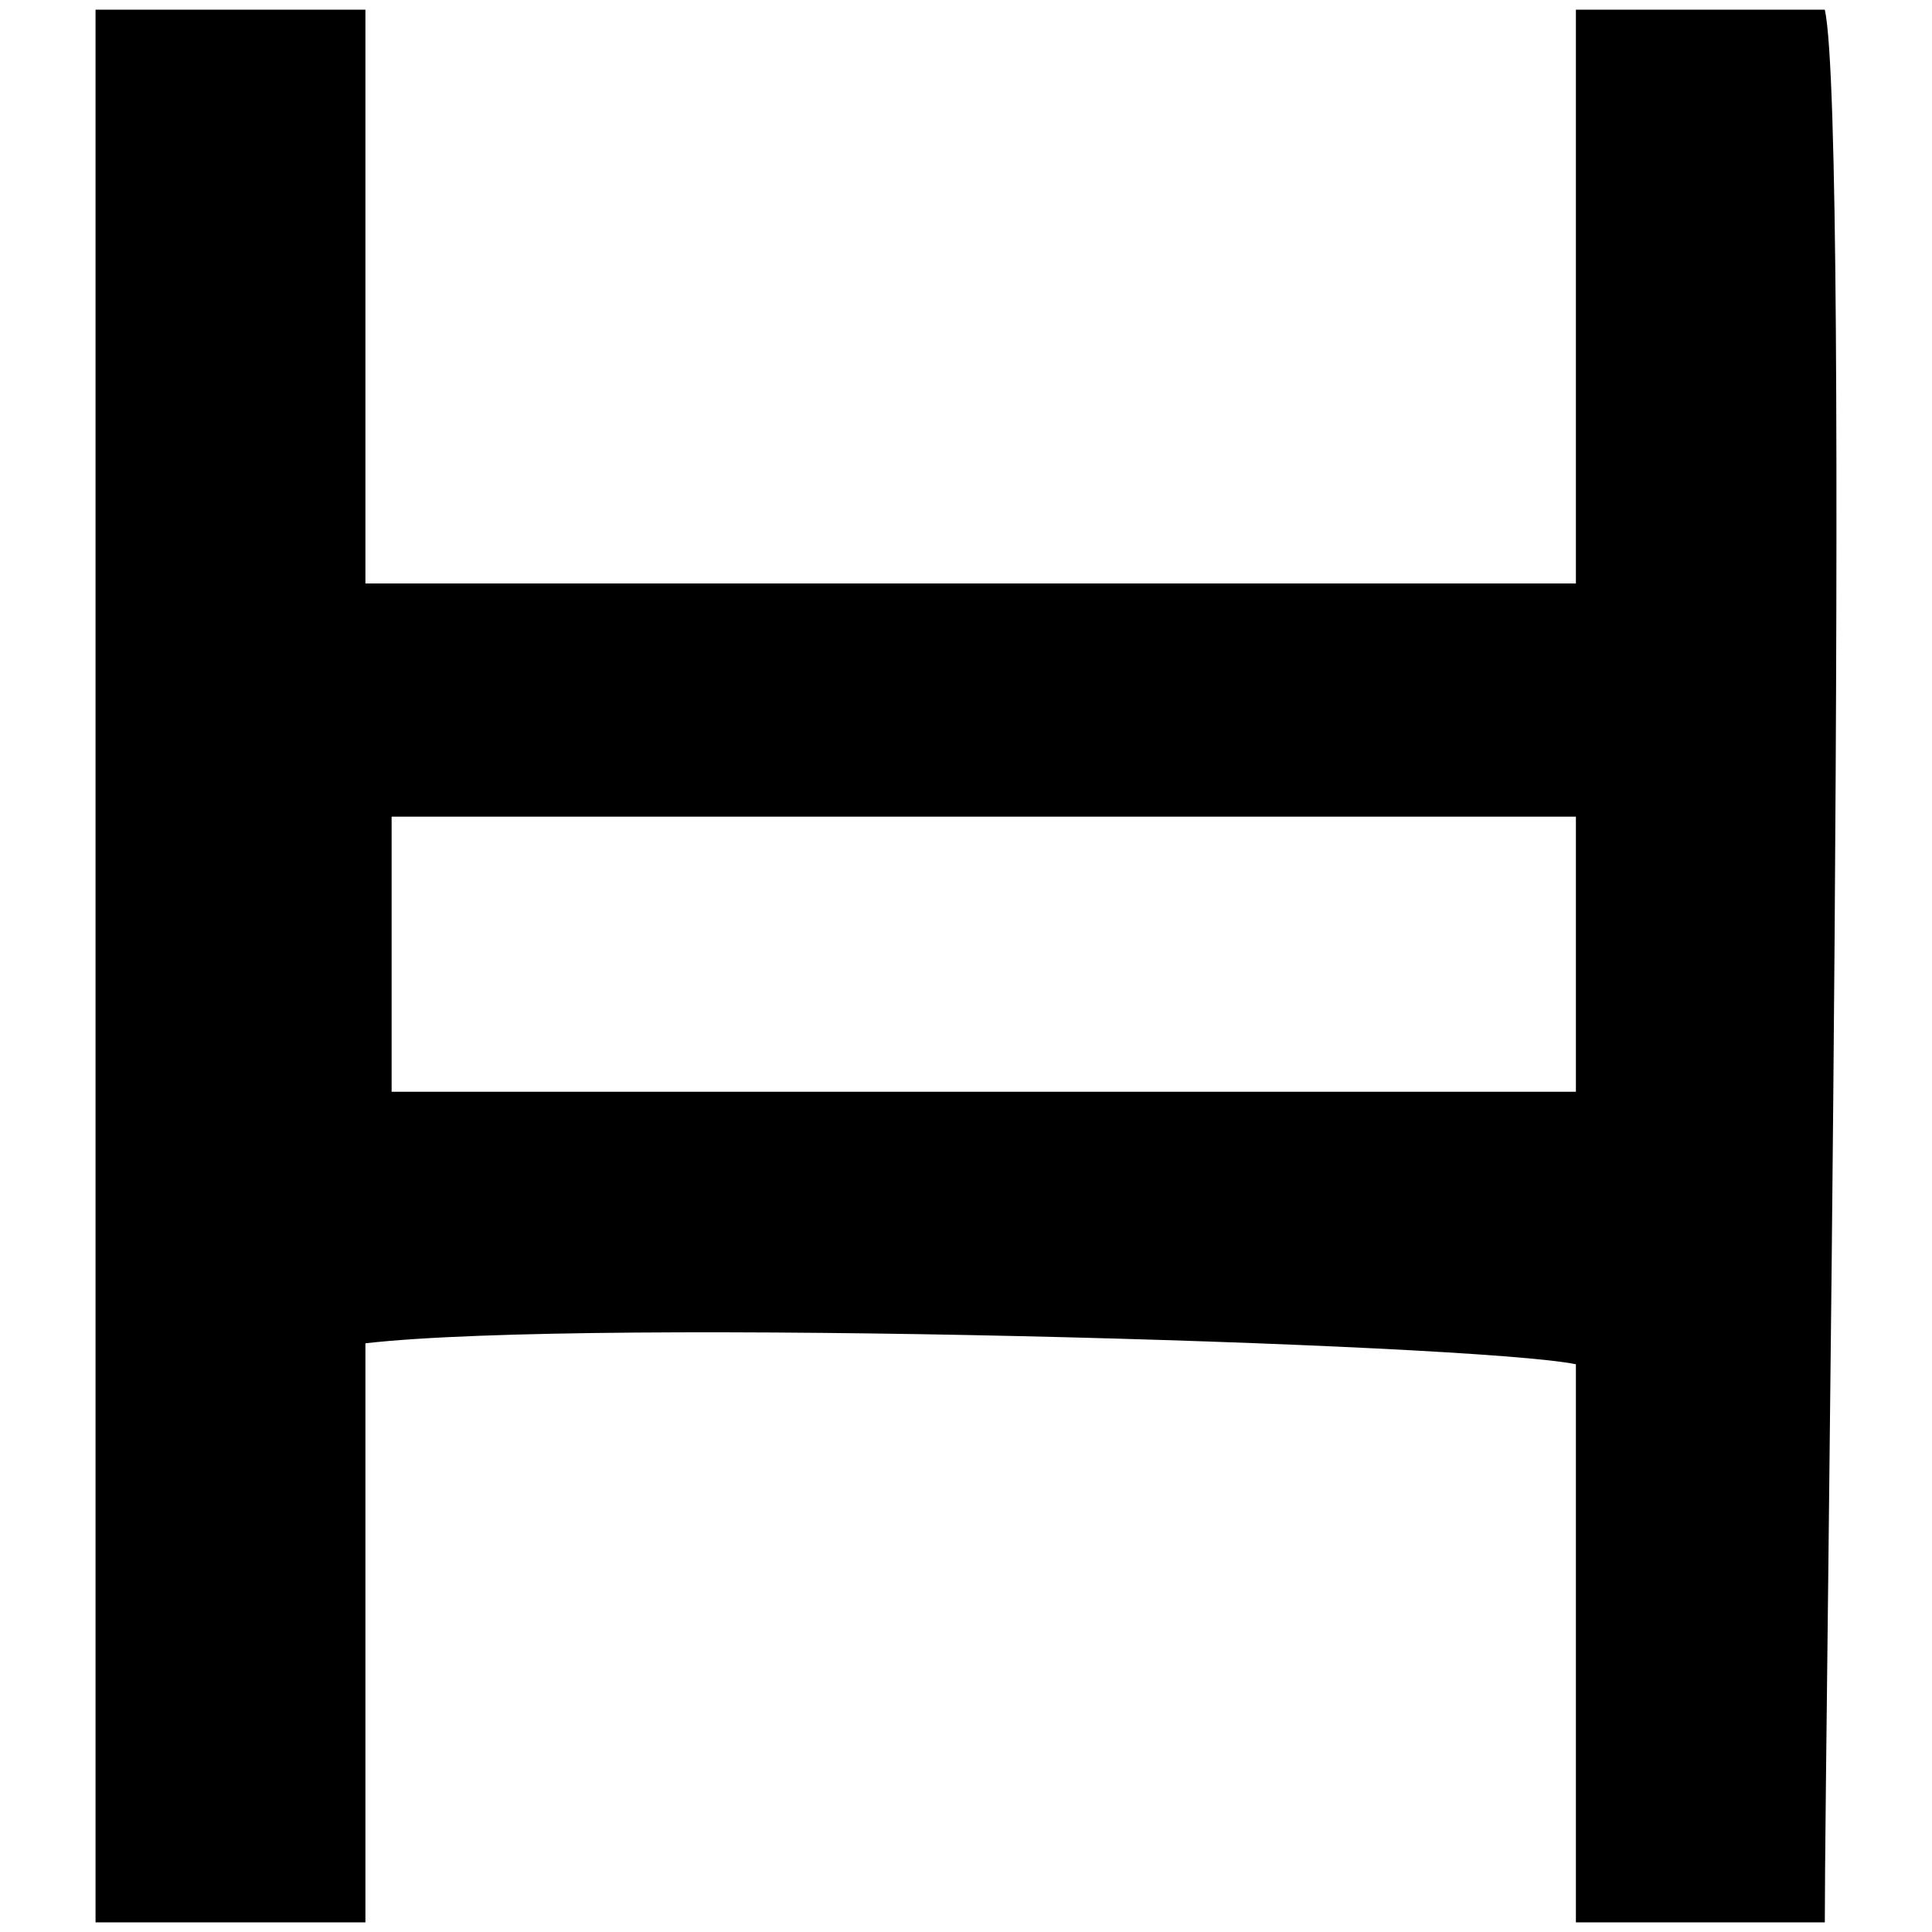
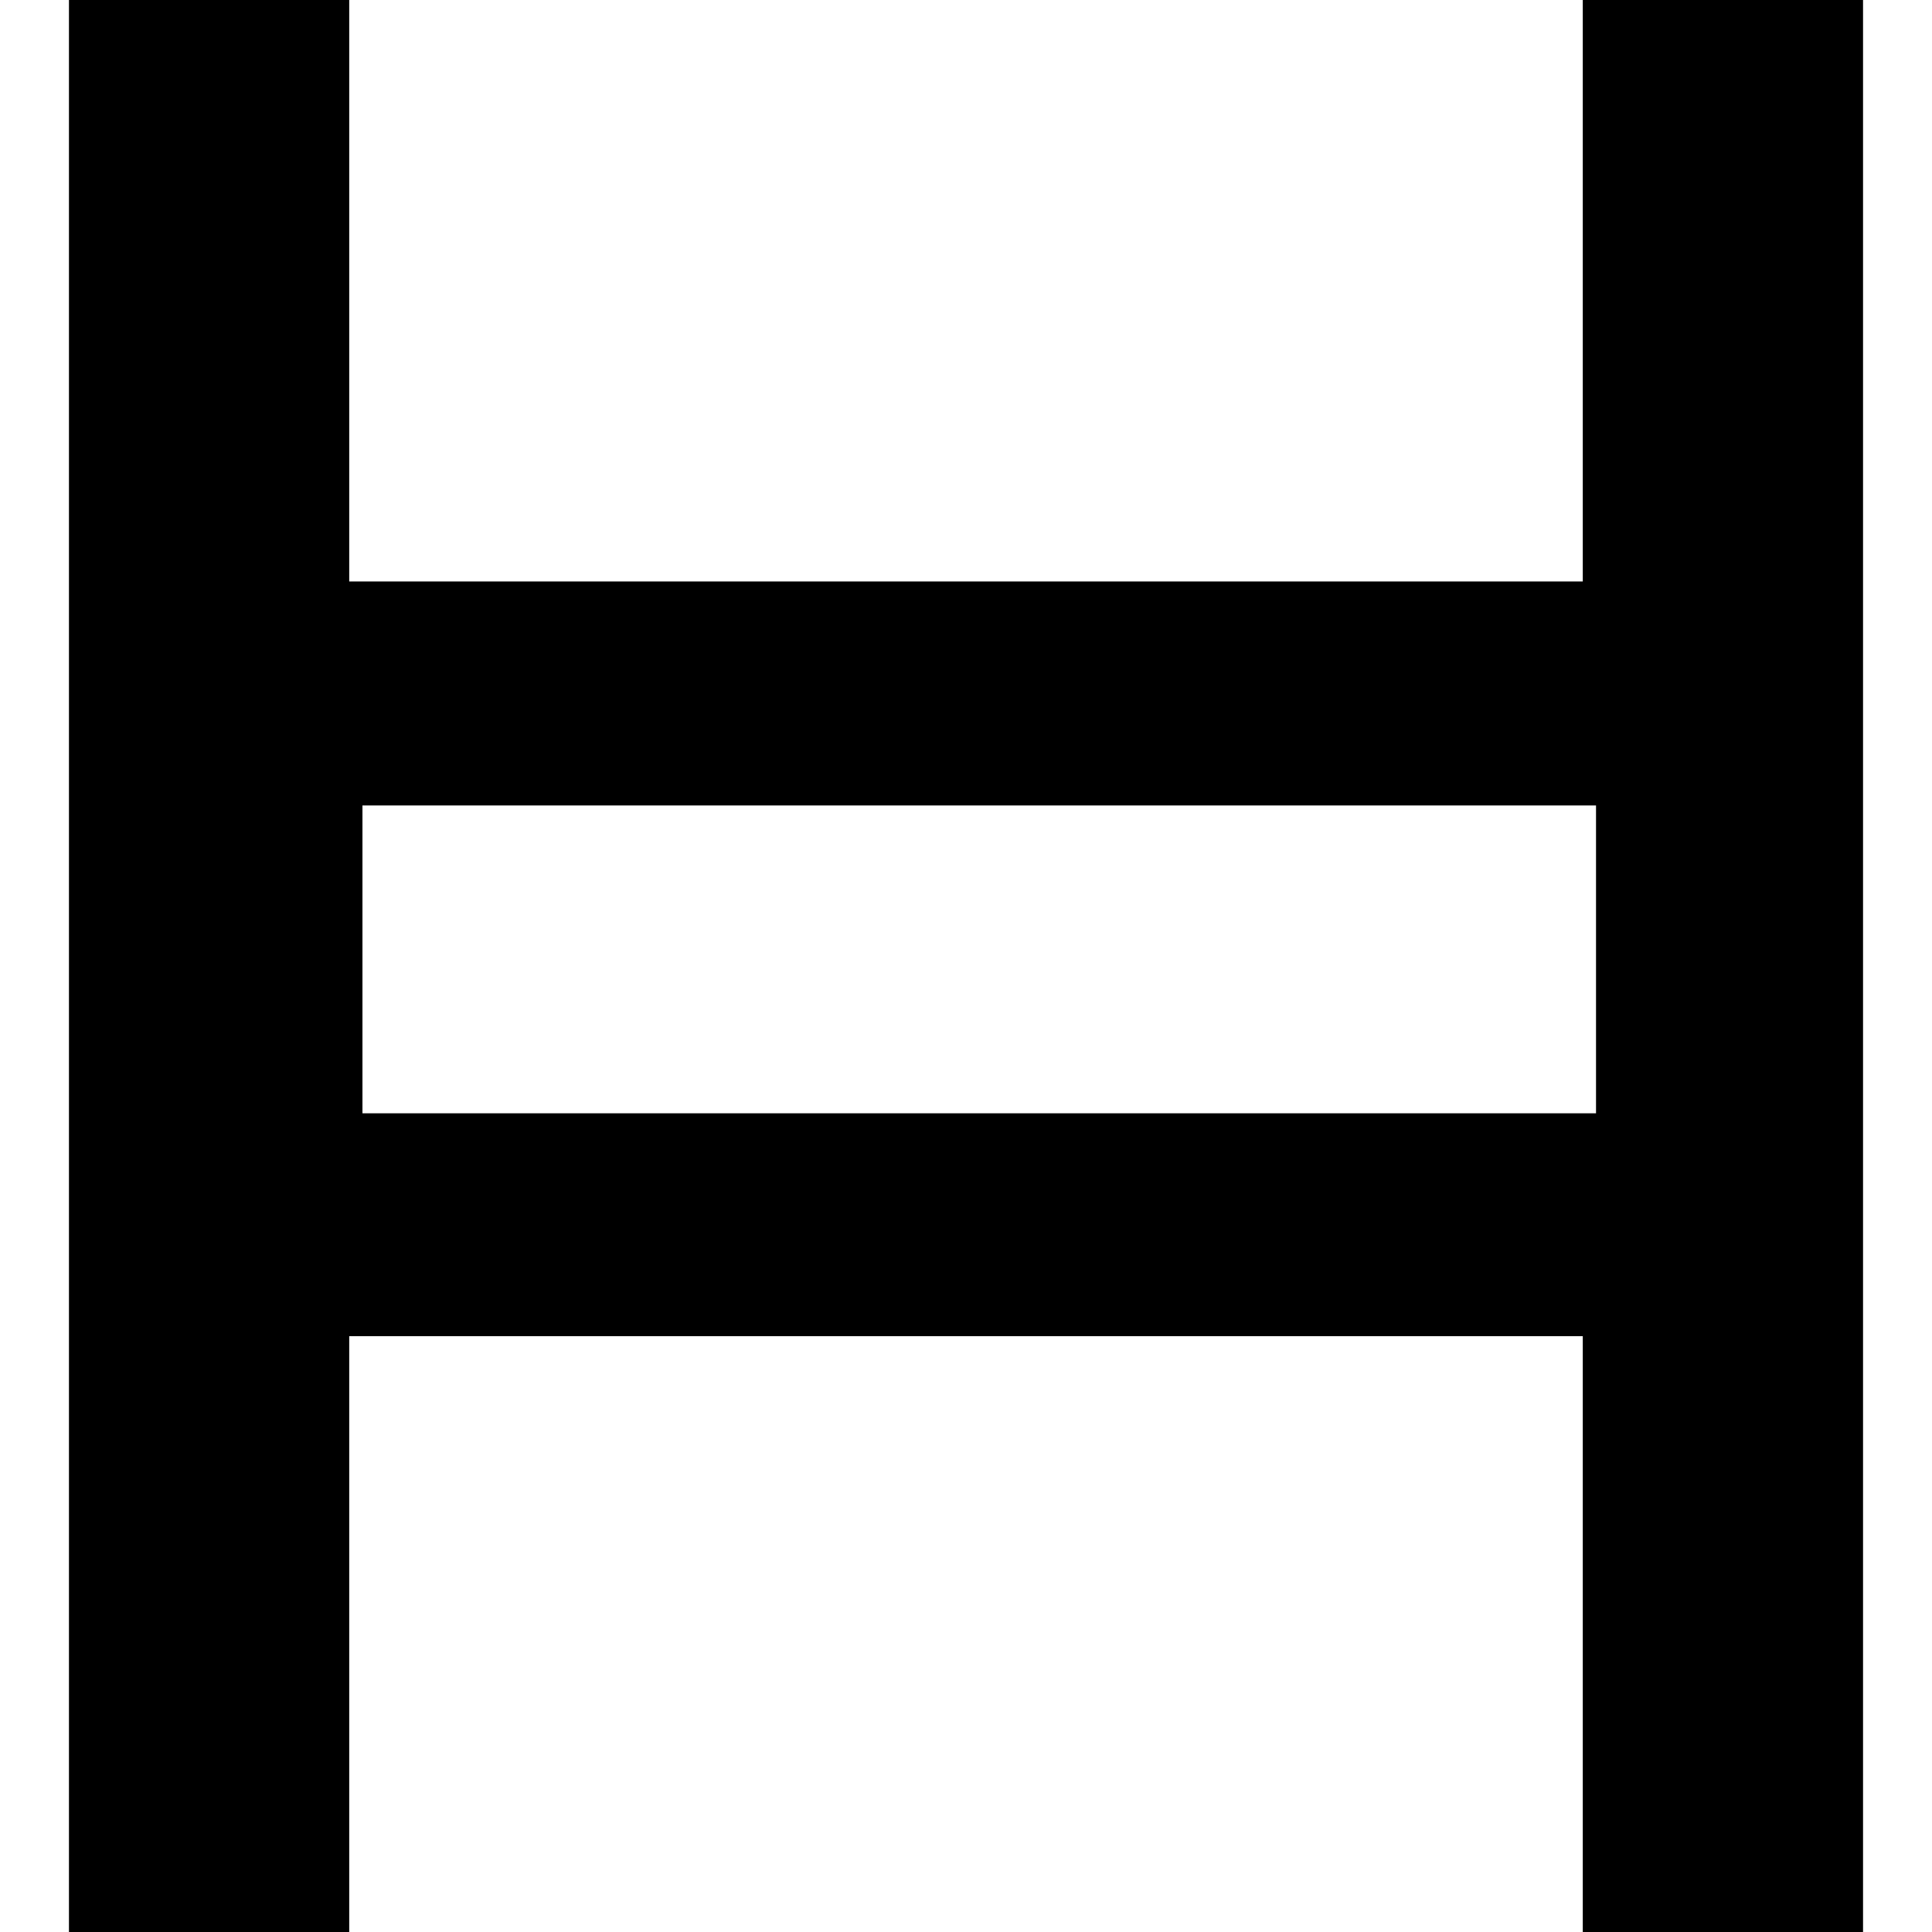
- <svg xmlns="http://www.w3.org/2000/svg" viewBox="0 0 1000 1000">
-   <path d="M49.452 5v990h139.685V695.288c117.987-13.562 573.658 0 626.548 10.849V995h128.836c0-104.425 13.561-928.973 0-990H815.685v297H189.137V5zM202.7 565.096V422.699h612.986v142.397z" />
+ <svg xmlns="http://www.w3.org/2000/svg" id="a" viewBox="0 0 1000 1000">
+   <path d="M819.246,0V300.971H180.754V0H35.694V1000H180.754v-308.395H819.246v308.395h145.06V0h-145.06Zm6.853,576.242H187.607v-159.338H826.099v159.338Z" />
</svg>
